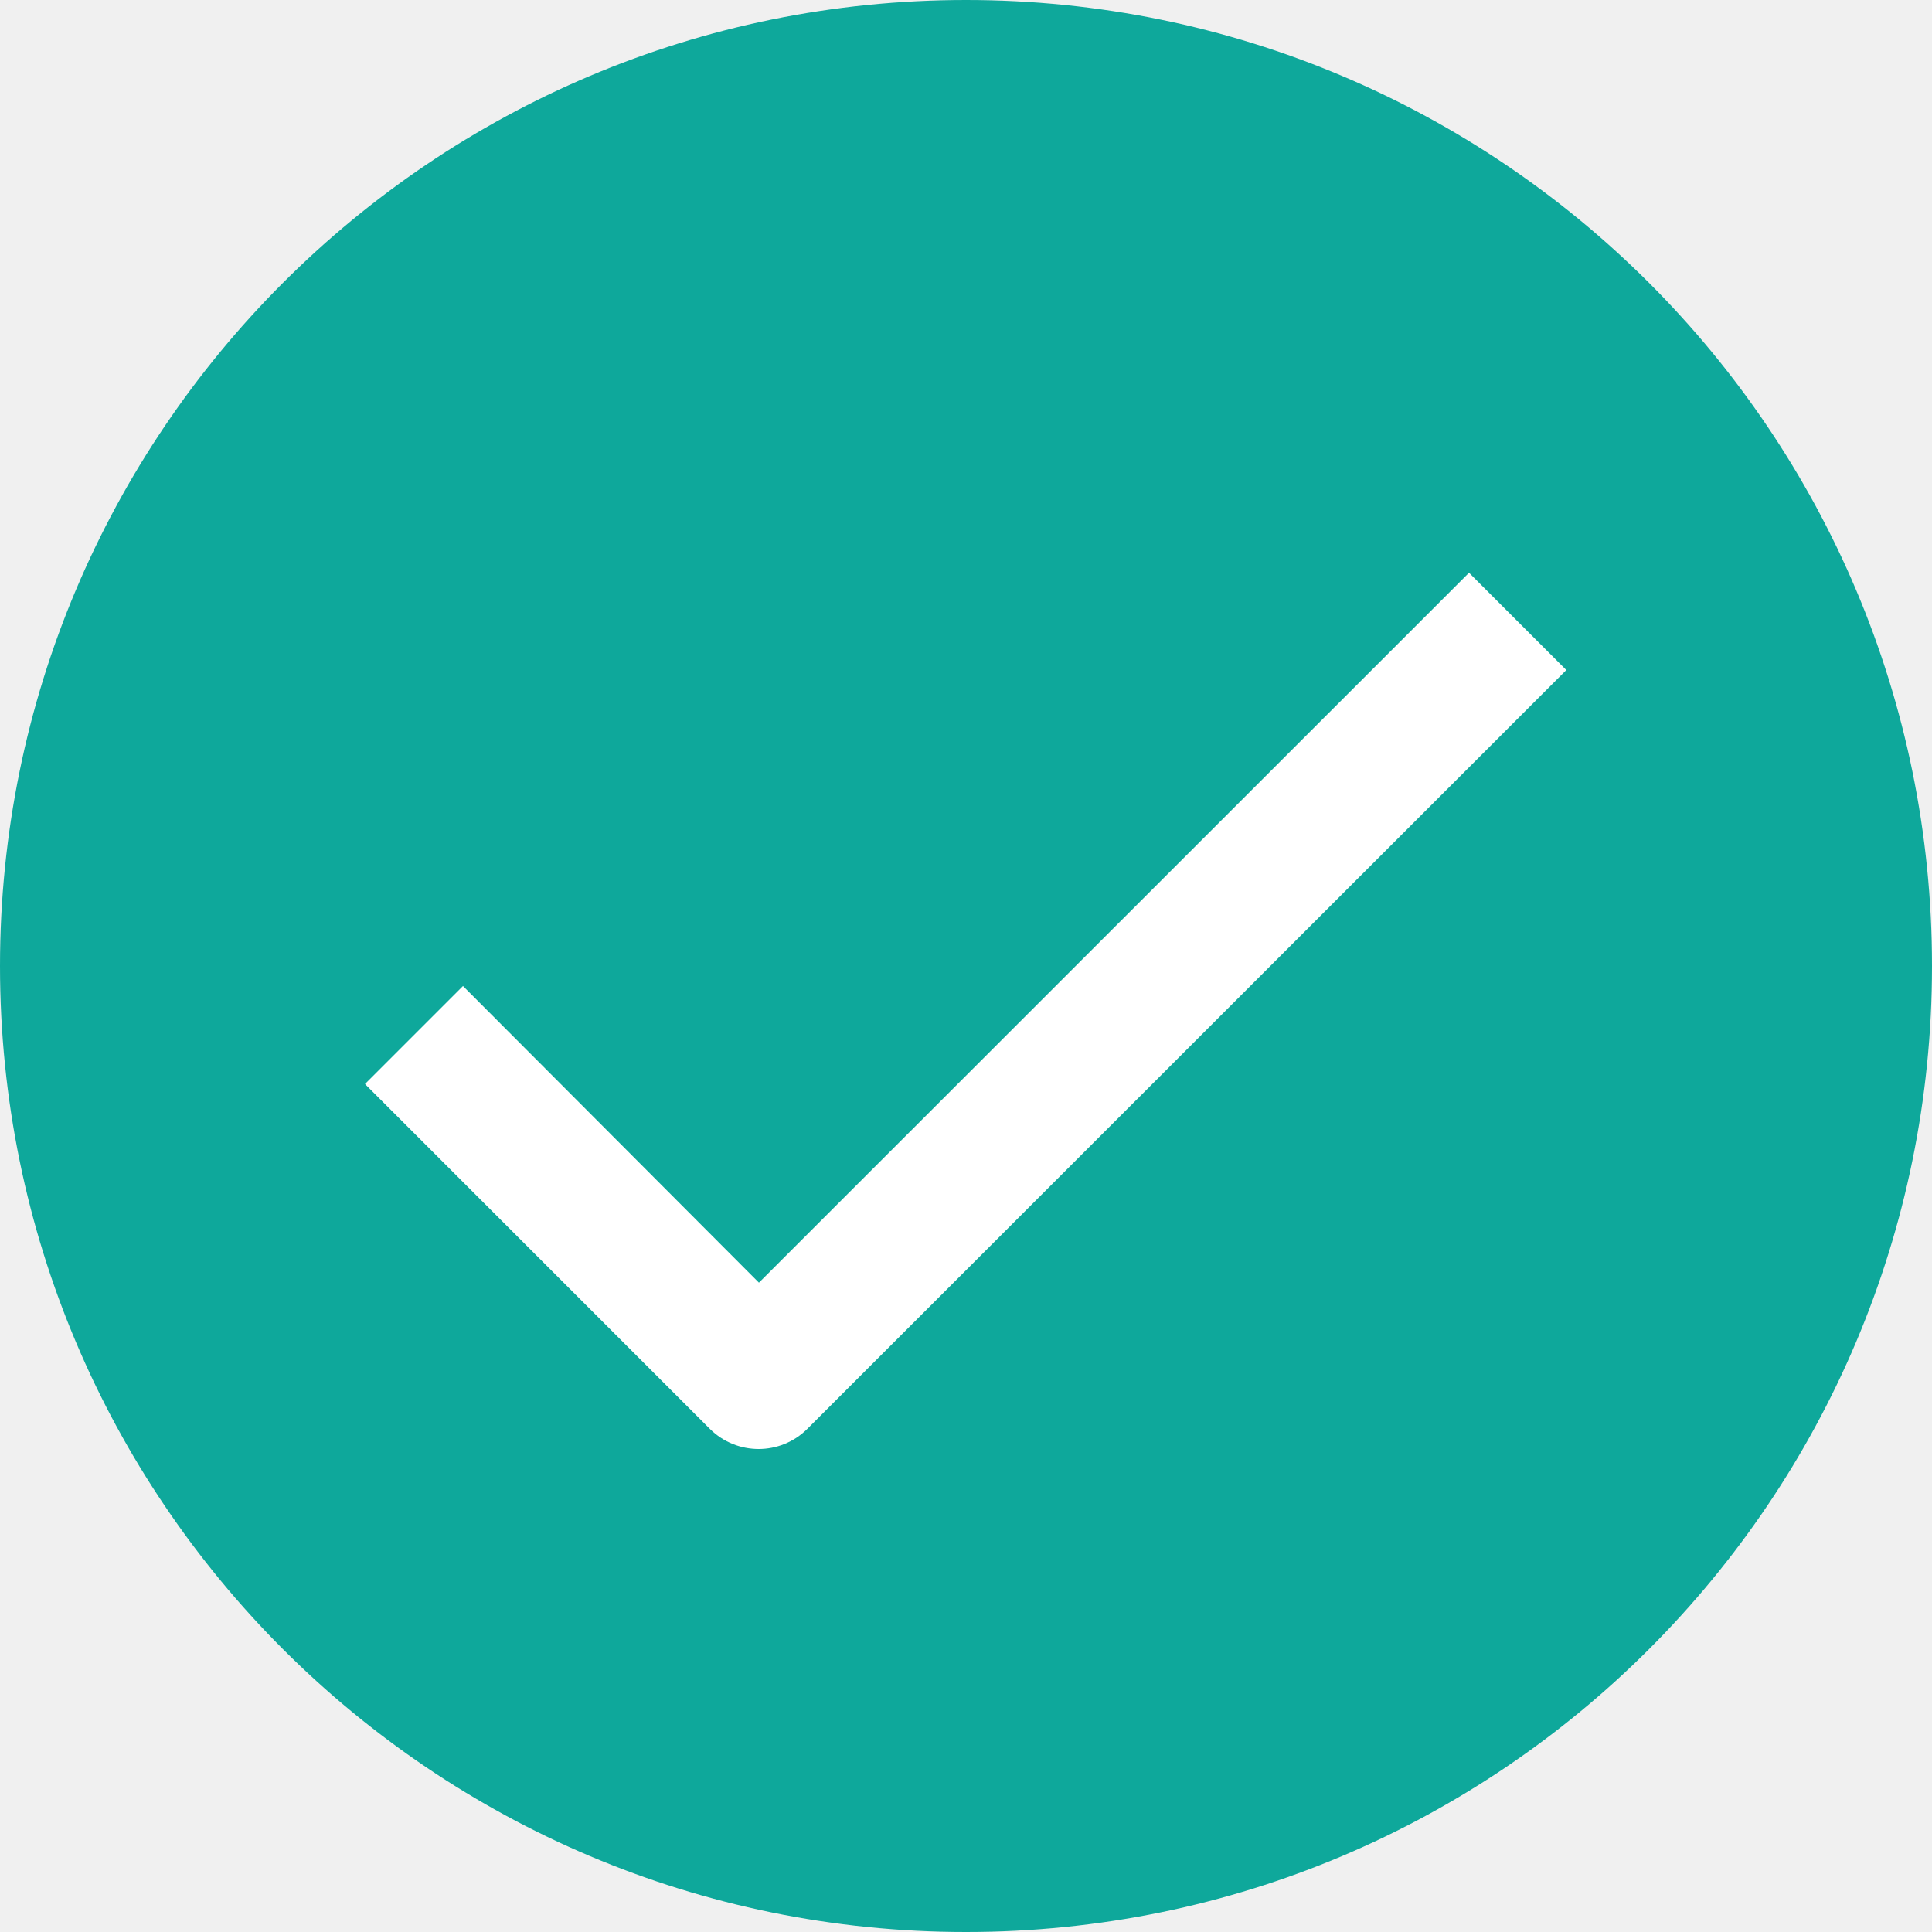
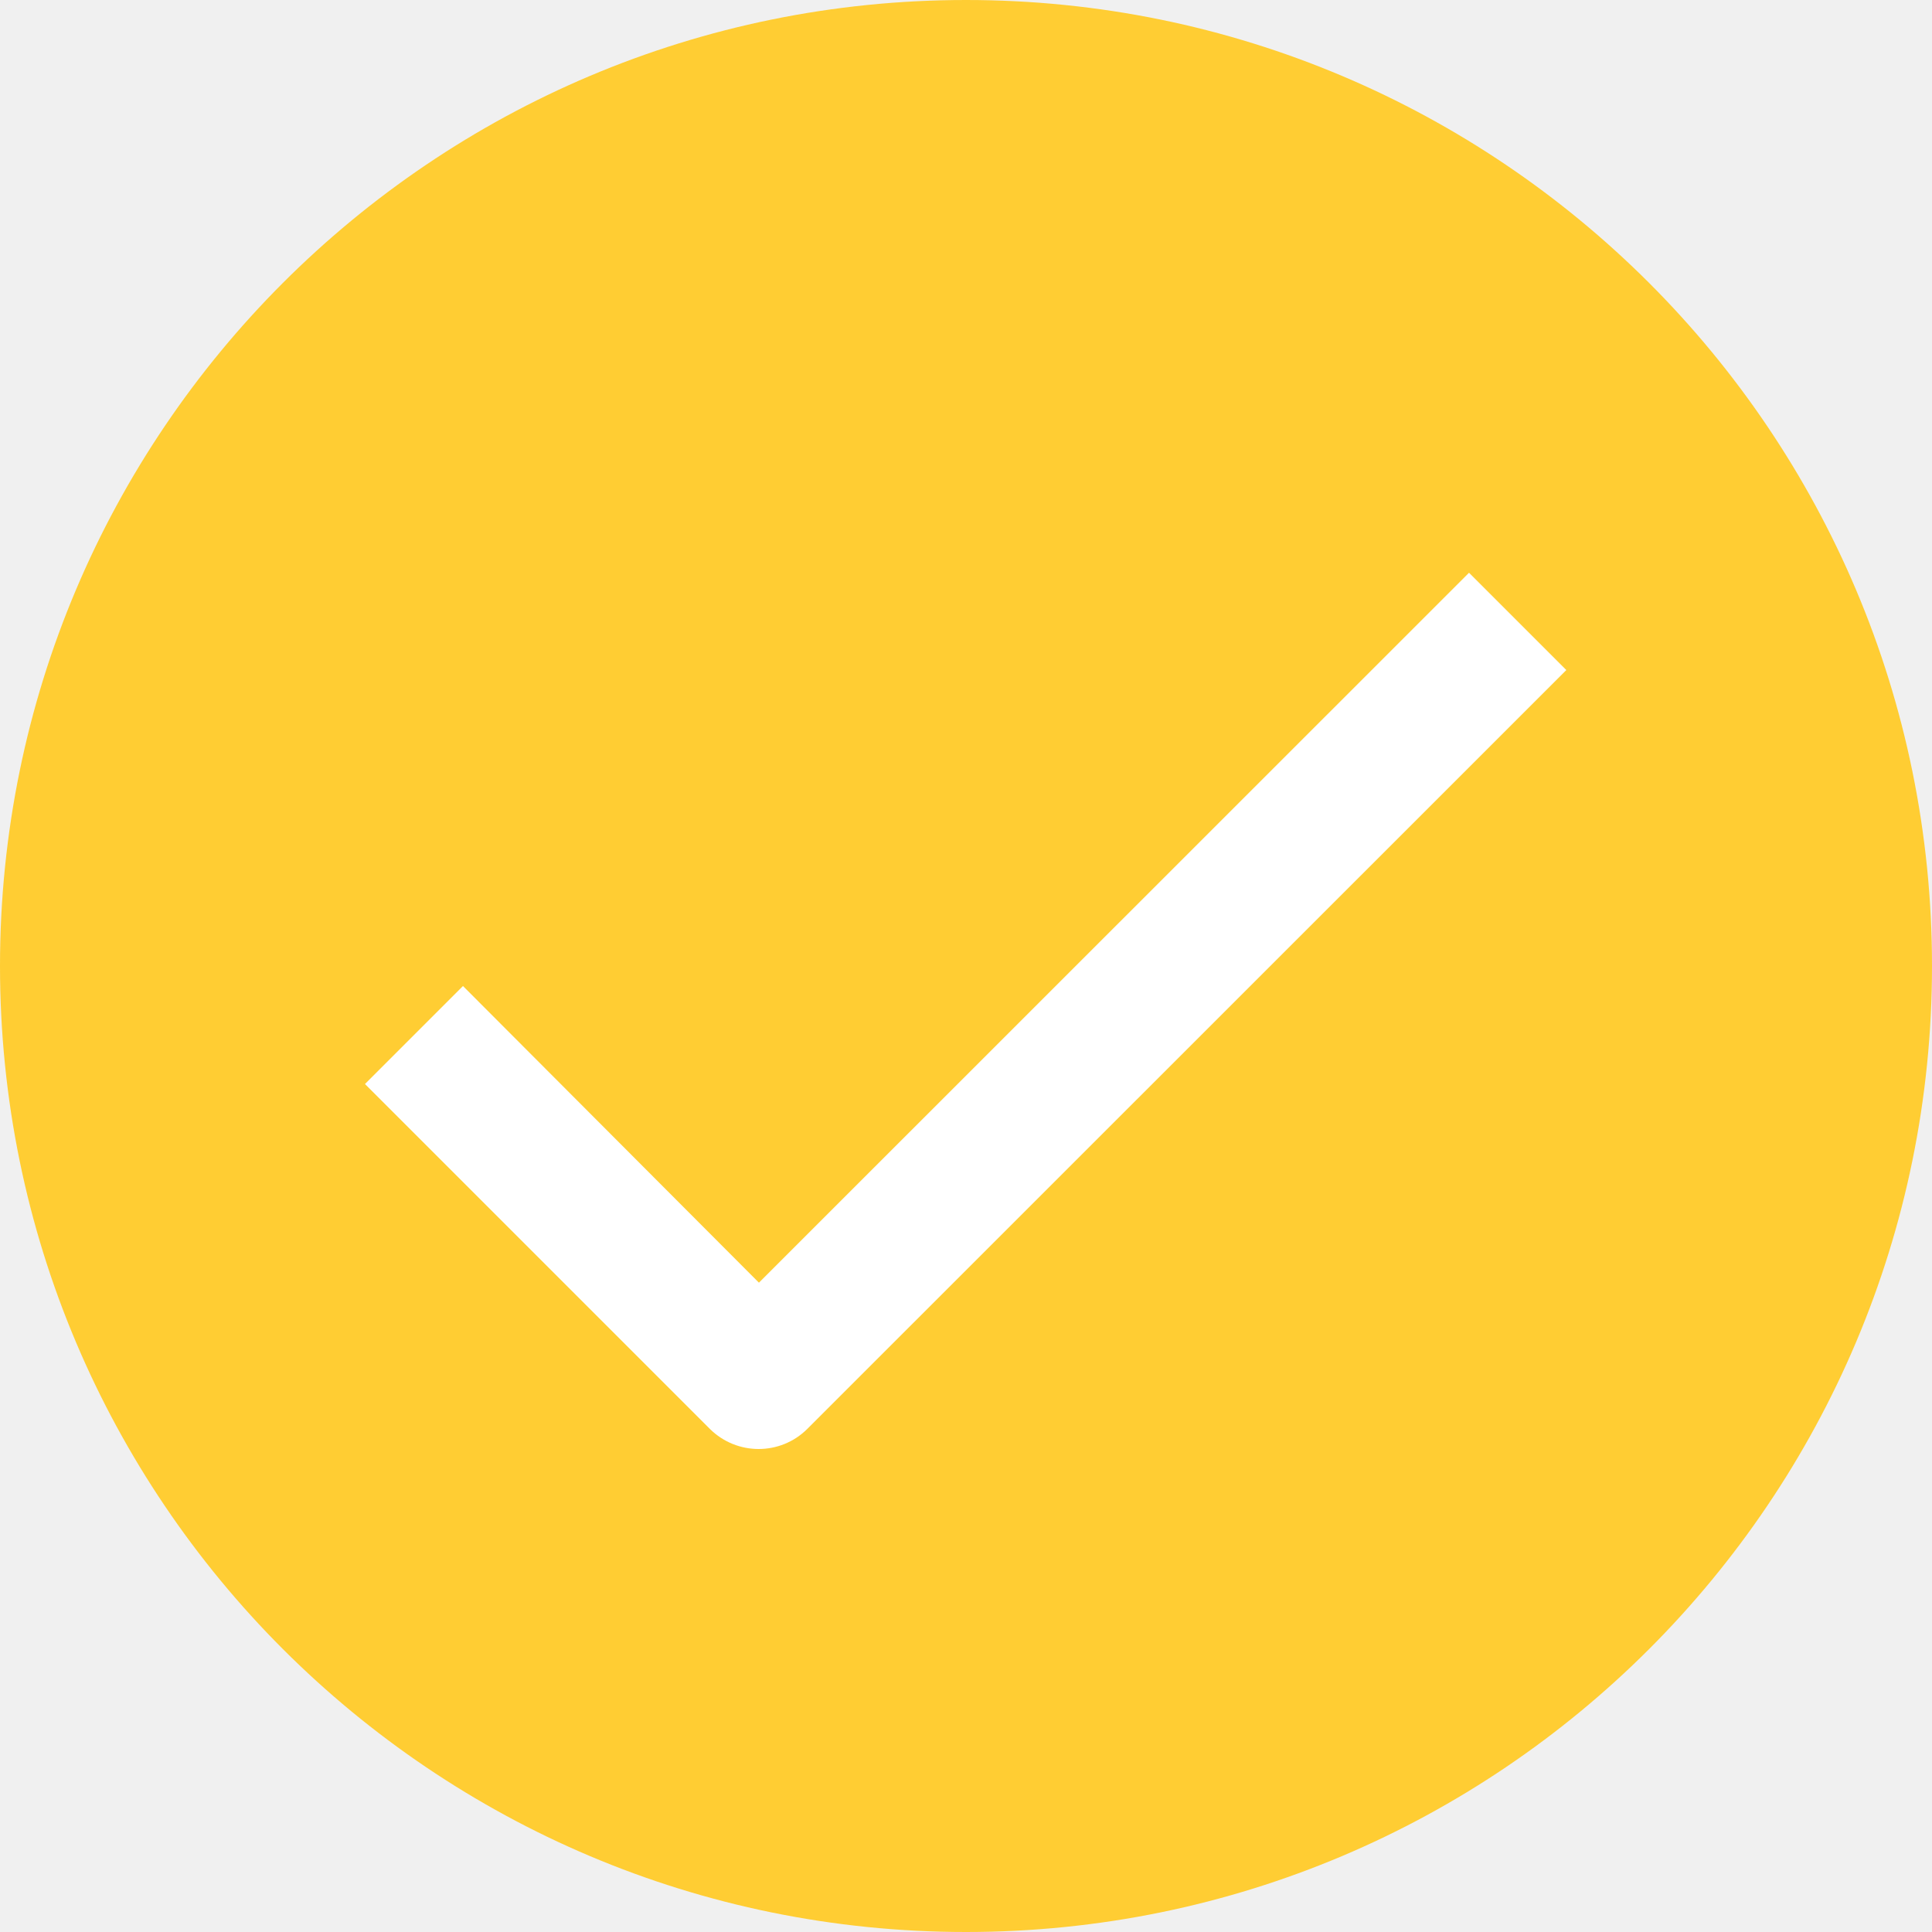
<svg xmlns="http://www.w3.org/2000/svg" width="11" height="11" viewBox="0 0 11 11" fill="none">
-   <path d="M5.5 11C2.462 11 0 8.538 0 5.5C0 2.462 2.462 0 5.5 0C8.538 0 11 2.462 11 5.5C11 8.538 8.538 11 5.5 11Z" fill="#0EA89B" />
+   <path d="M5.5 11C2.462 11 0 8.538 0 5.5C0 2.462 2.462 0 5.5 0C8.538 0 11 2.462 11 5.5C11 8.538 8.538 11 5.5 11Z" fill="#ffcd33" />
  <path d="M4.321 7.303L2.636 5.614L2.078 6.172L4.042 8.136C4.196 8.288 4.443 8.288 4.596 8.136L8.918 3.815L8.364 3.261L4.321 7.303Z" fill="white" />
</svg>
